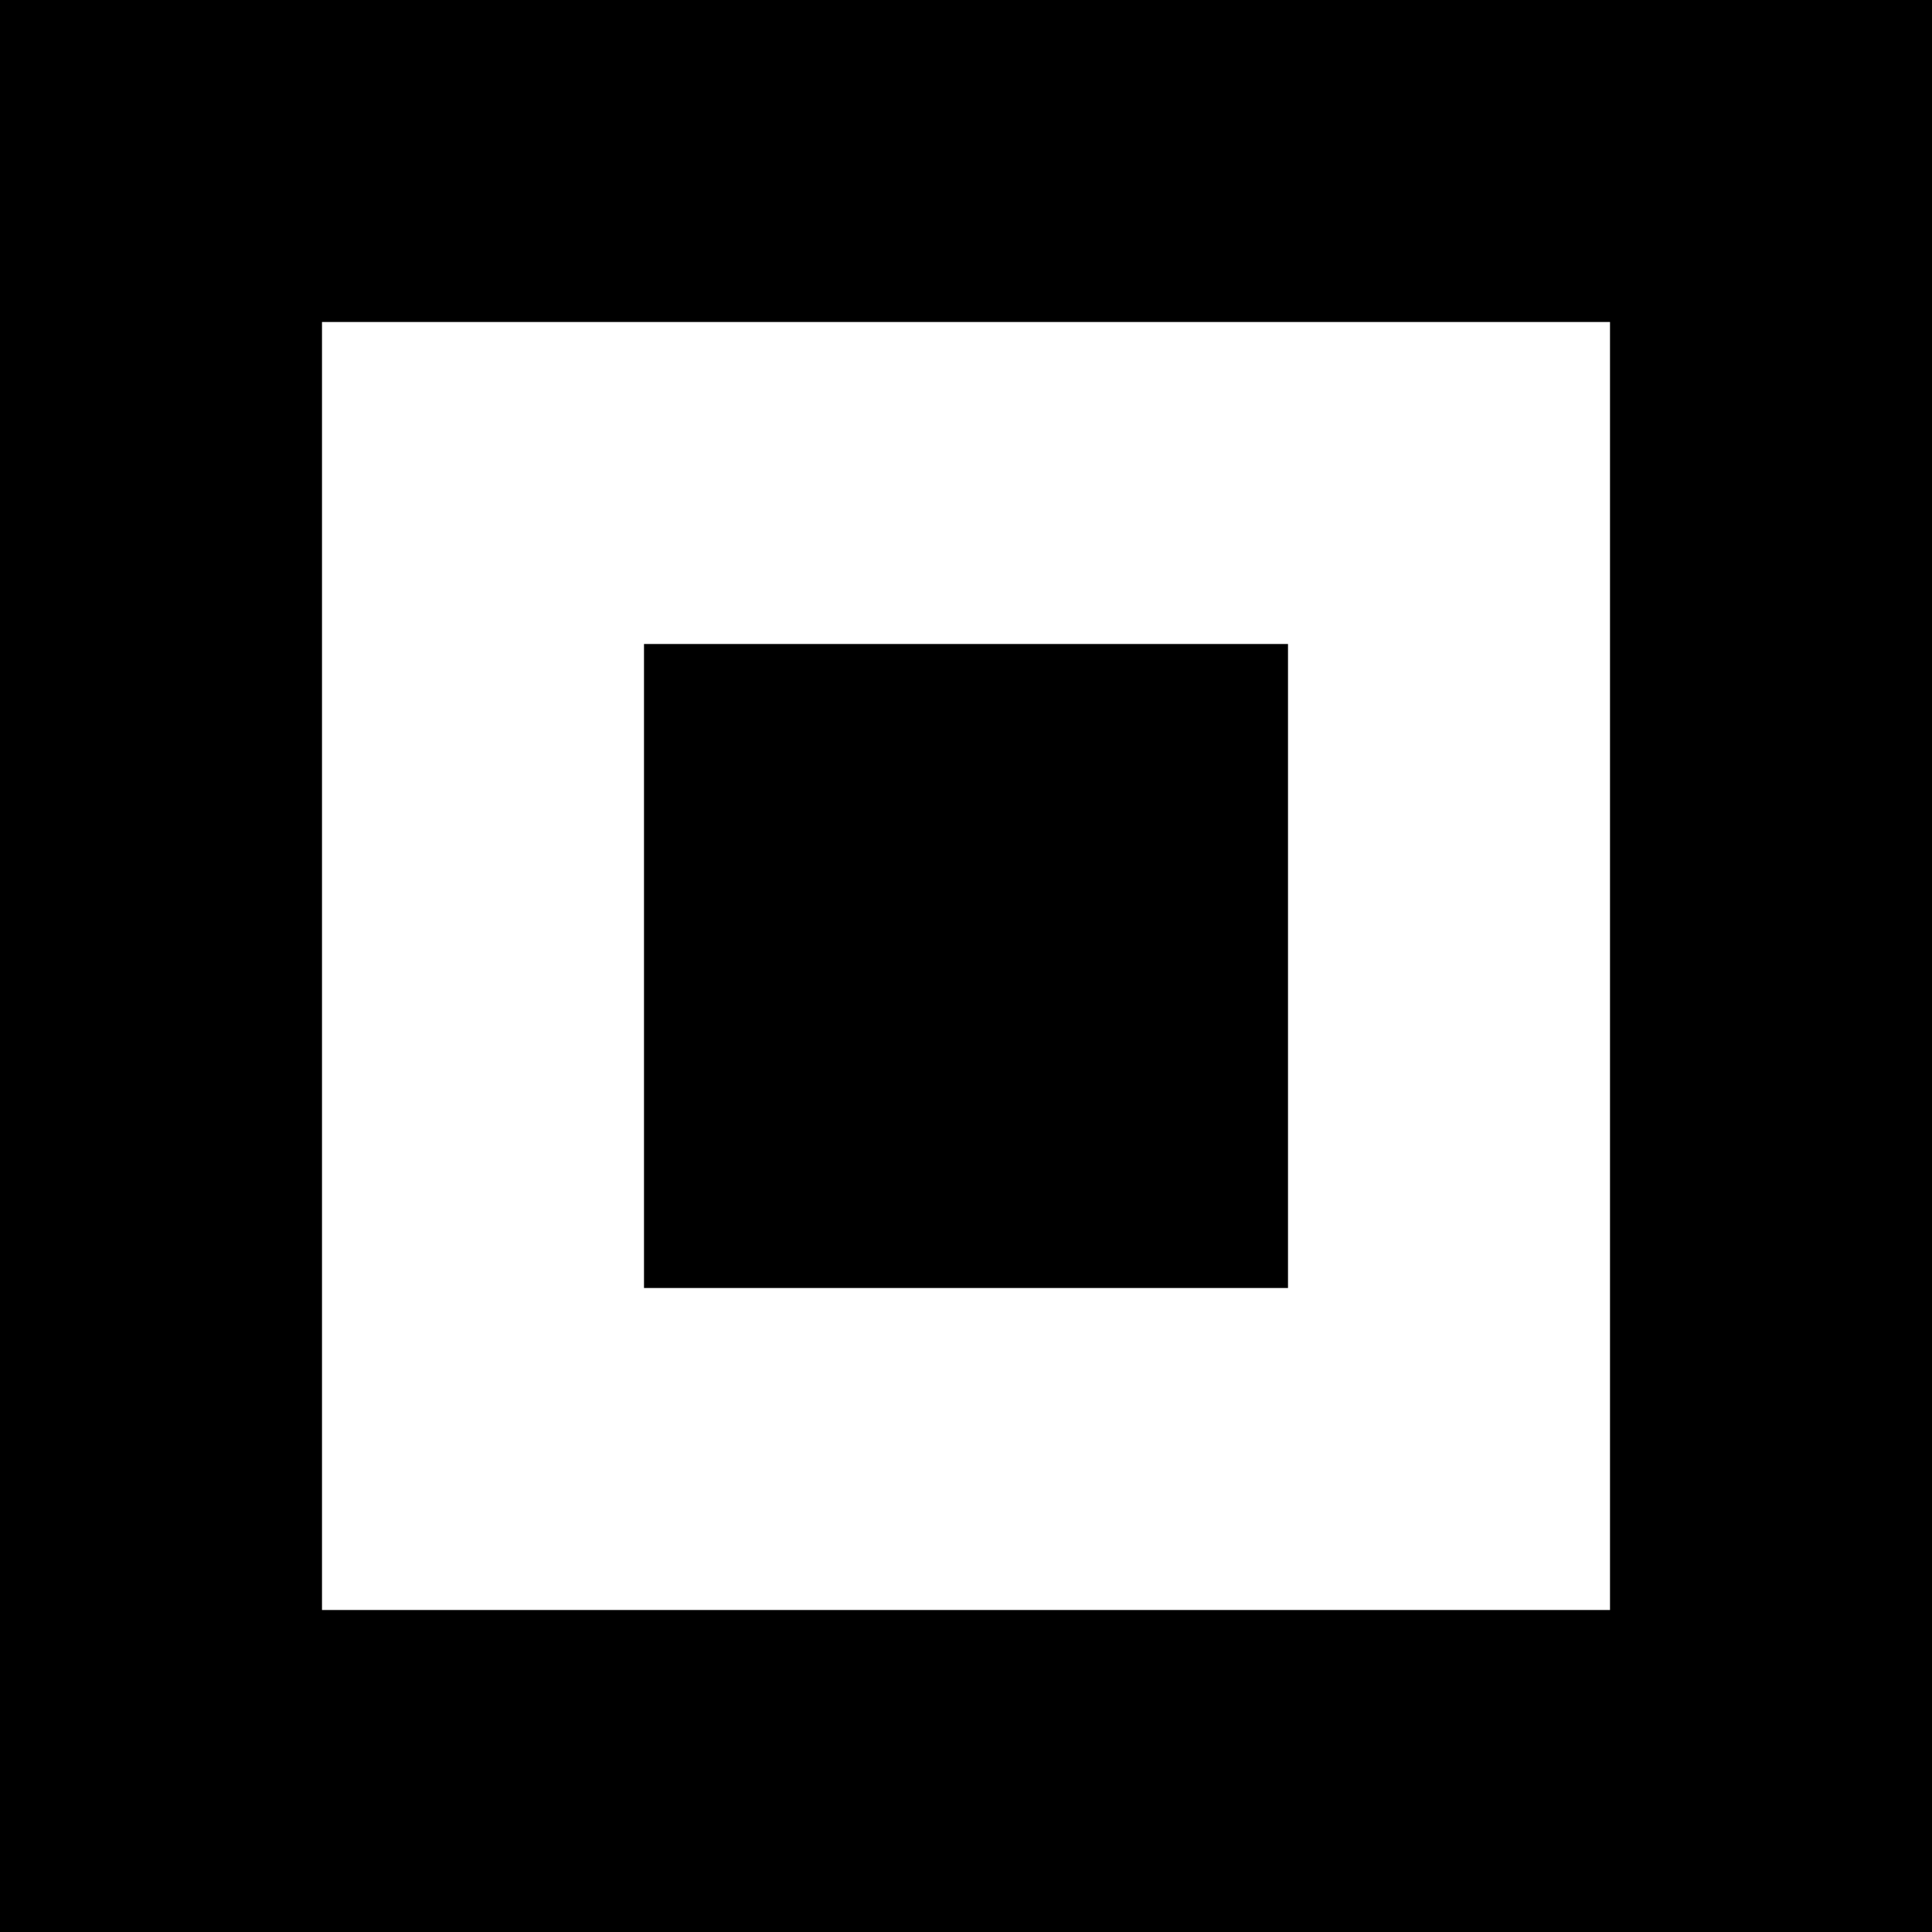
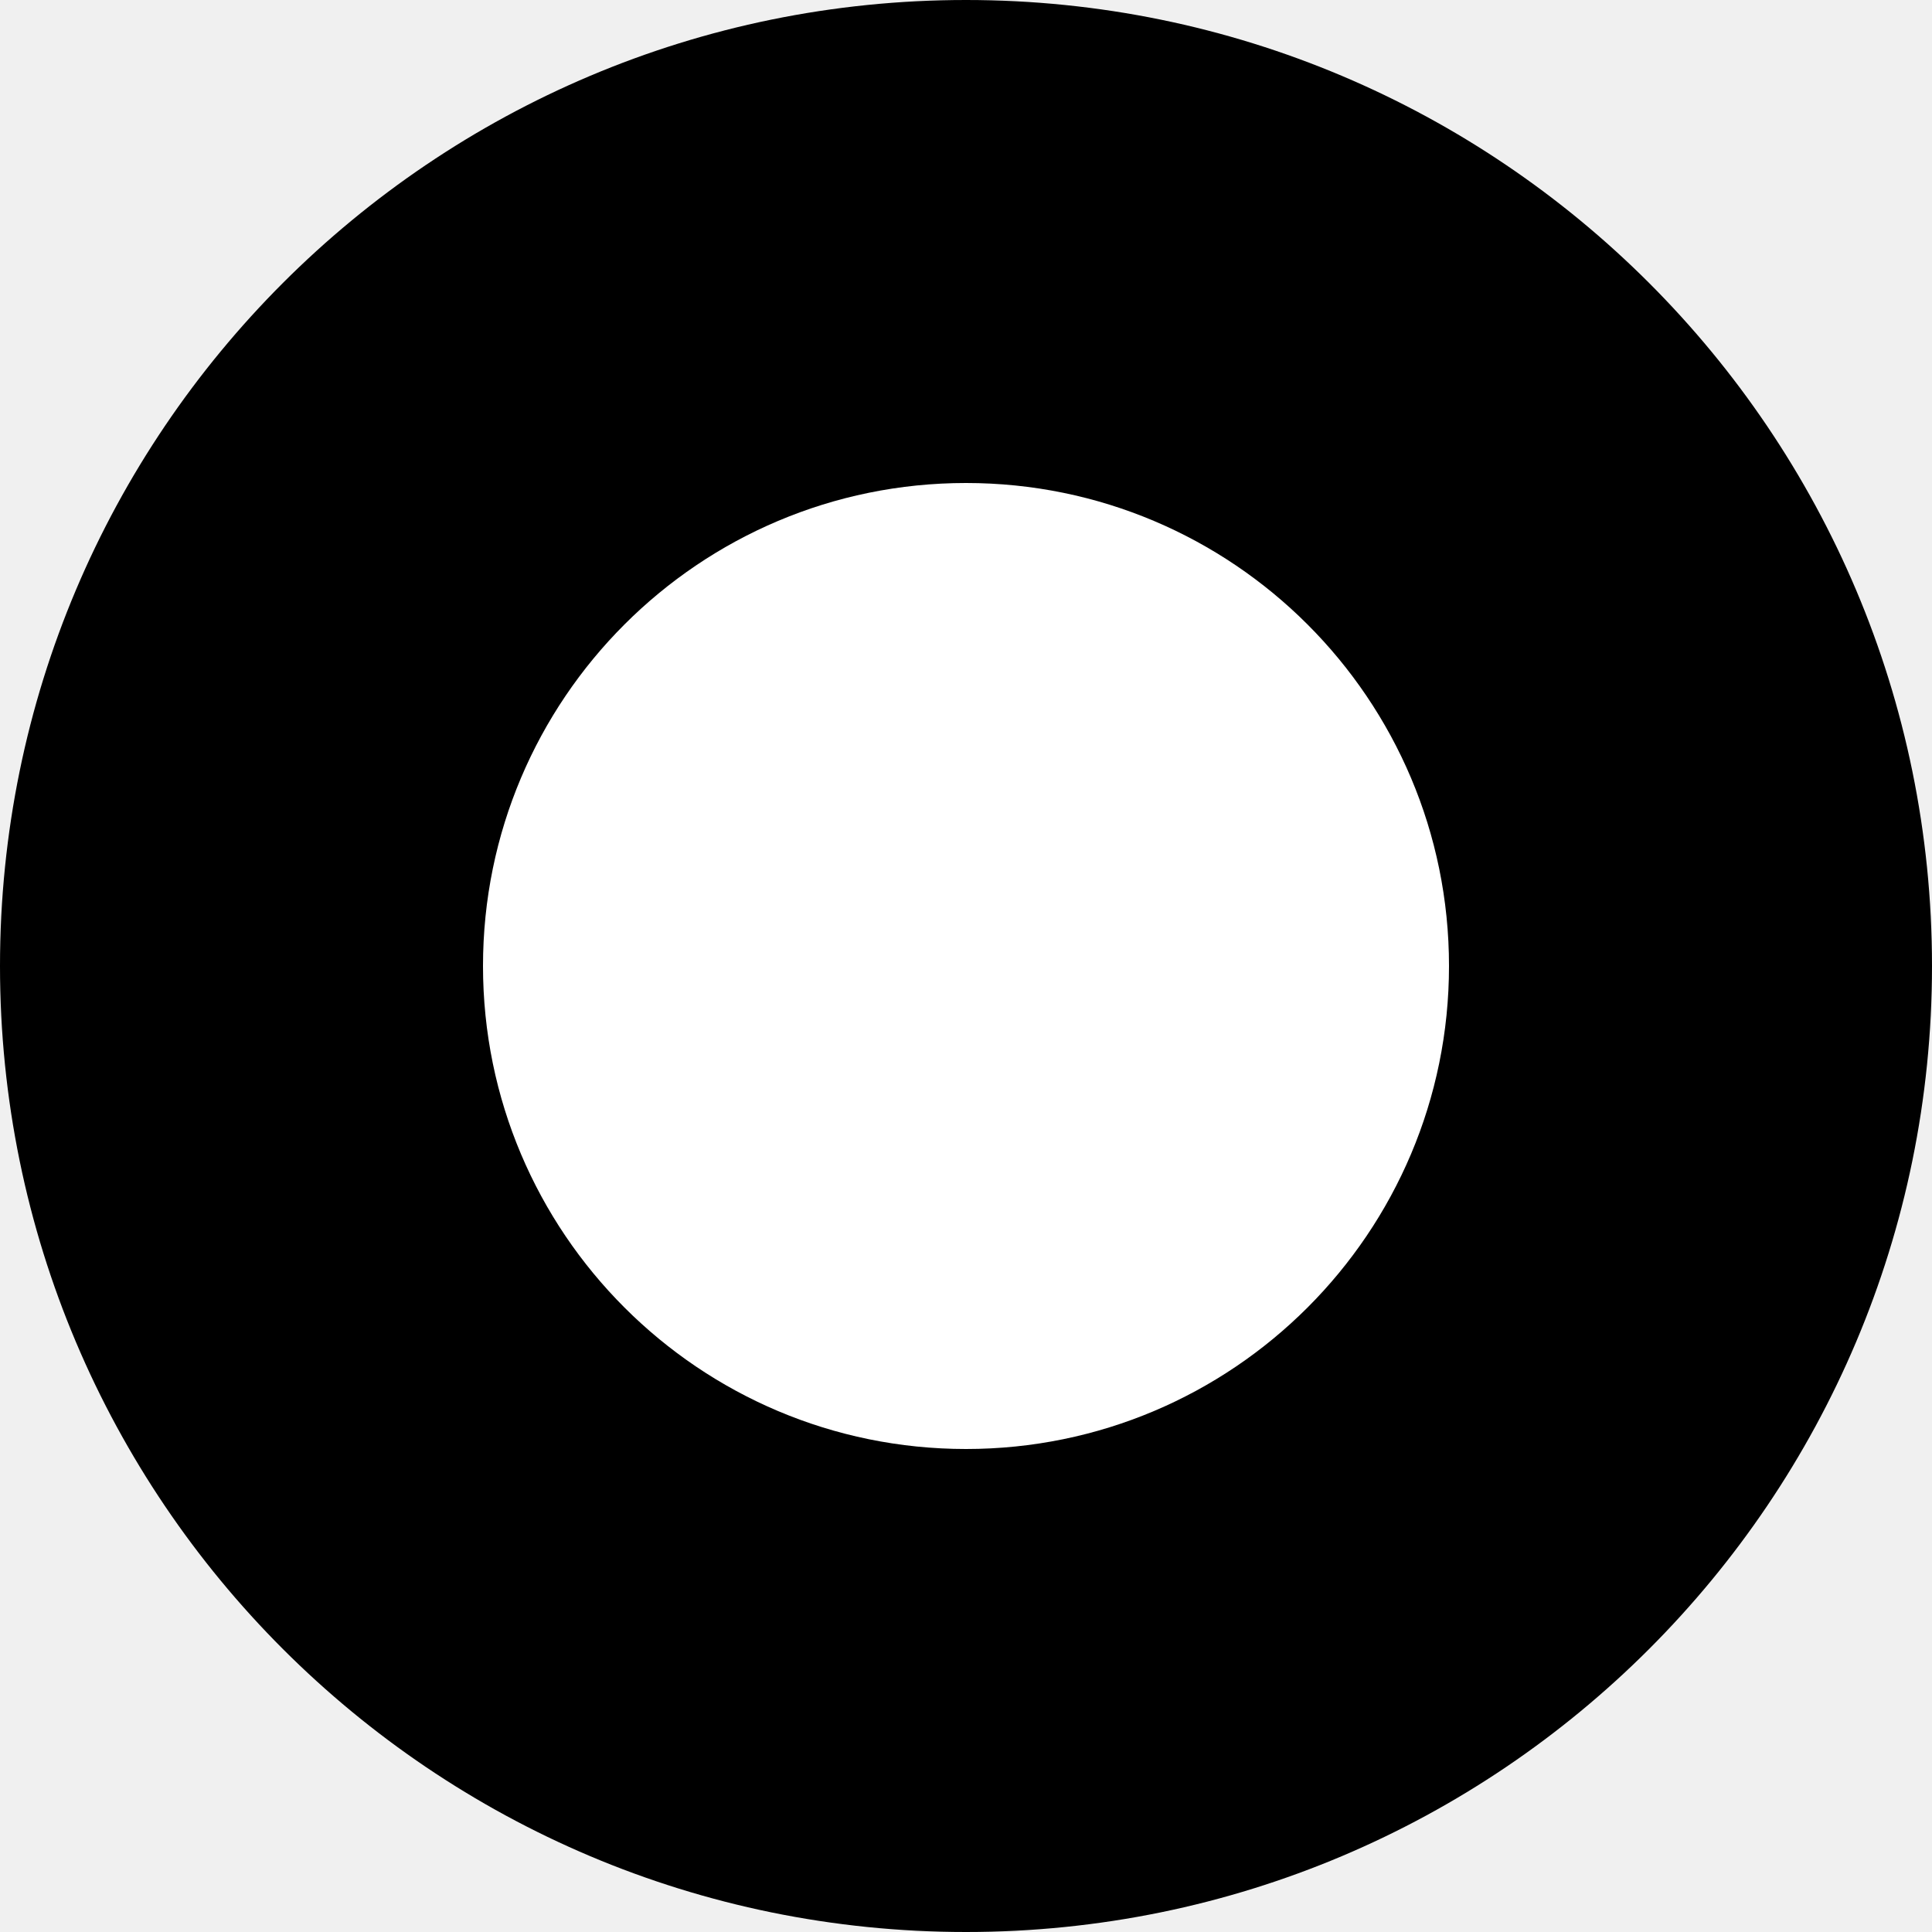
<svg xmlns="http://www.w3.org/2000/svg" width="576" height="576" viewBox="0 0 152.4 152.4" version="1.1" id="svg5">
  <defs id="defs2" />
  <g id="layer1">
-     <rect style="fill:#000000;stroke-width:4.233;stroke-linecap:round;stroke-linejoin:round" id="rect927" width="152.4" height="152.4" x="0" y="0" />
-     <rect style="fill:#ffffff;stroke-width:4.233;stroke-linecap:round;stroke-linejoin:round" id="rect929" width="101.6" height="101.6" x="25.4" y="25.4" />
-     <rect style="fill:#000000;stroke-width:4.233;stroke-linecap:round;stroke-linejoin:round" id="rect953" width="50.8" height="50.8" x="50.8" y="50.8" />
+     <path id="path848" style="fill:#000000;stroke:none;stroke-width:4.233;stroke-linecap:round;stroke-linejoin:round" d="M 152.4,76.2 A 76.2,76.2 0 0 1 76.2,152.4 76.2,76.2 0 0 1 0,76.2 76.2,76.2 0 0 1 76.2,0 76.2,76.2 0 0 1 152.4,76.2 Z" />
+     <circle style="fill:#ffffff;stroke:none;stroke-width:4.233;stroke-linecap:round;stroke-linejoin:round" id="path1007" cx="76.2" cy="76.2" r="38.1" />
  </g>
</svg>
